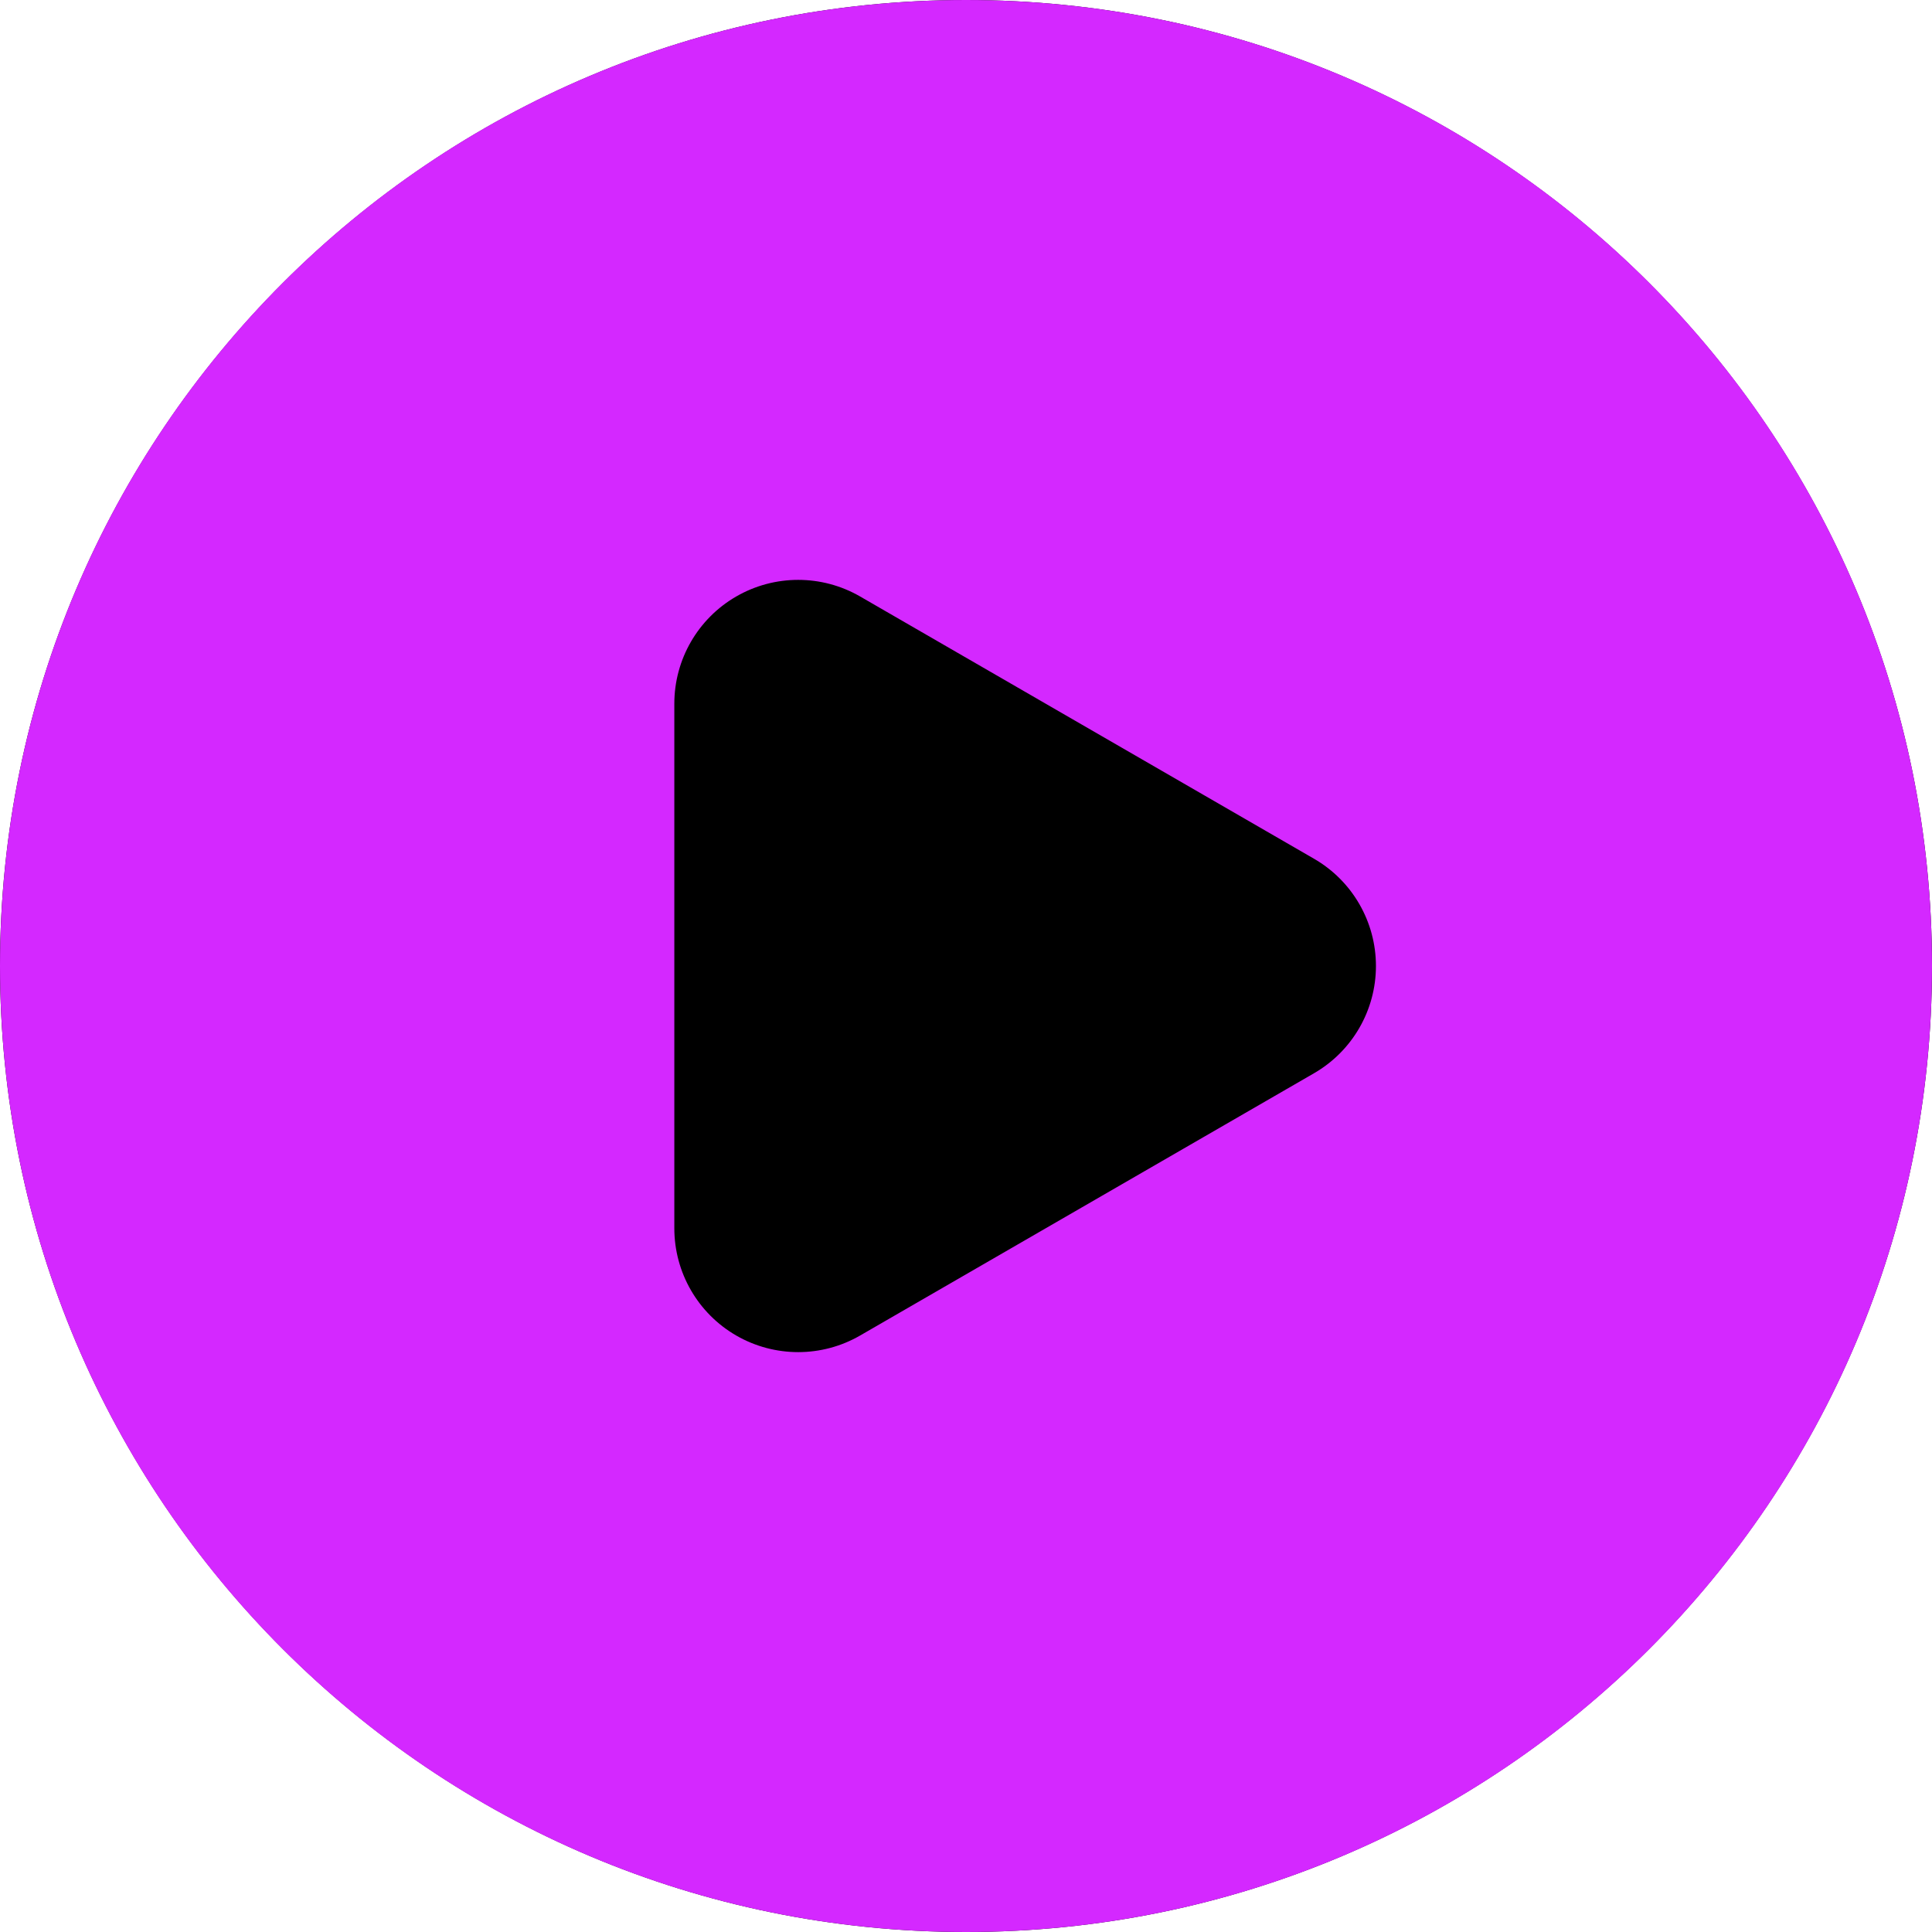
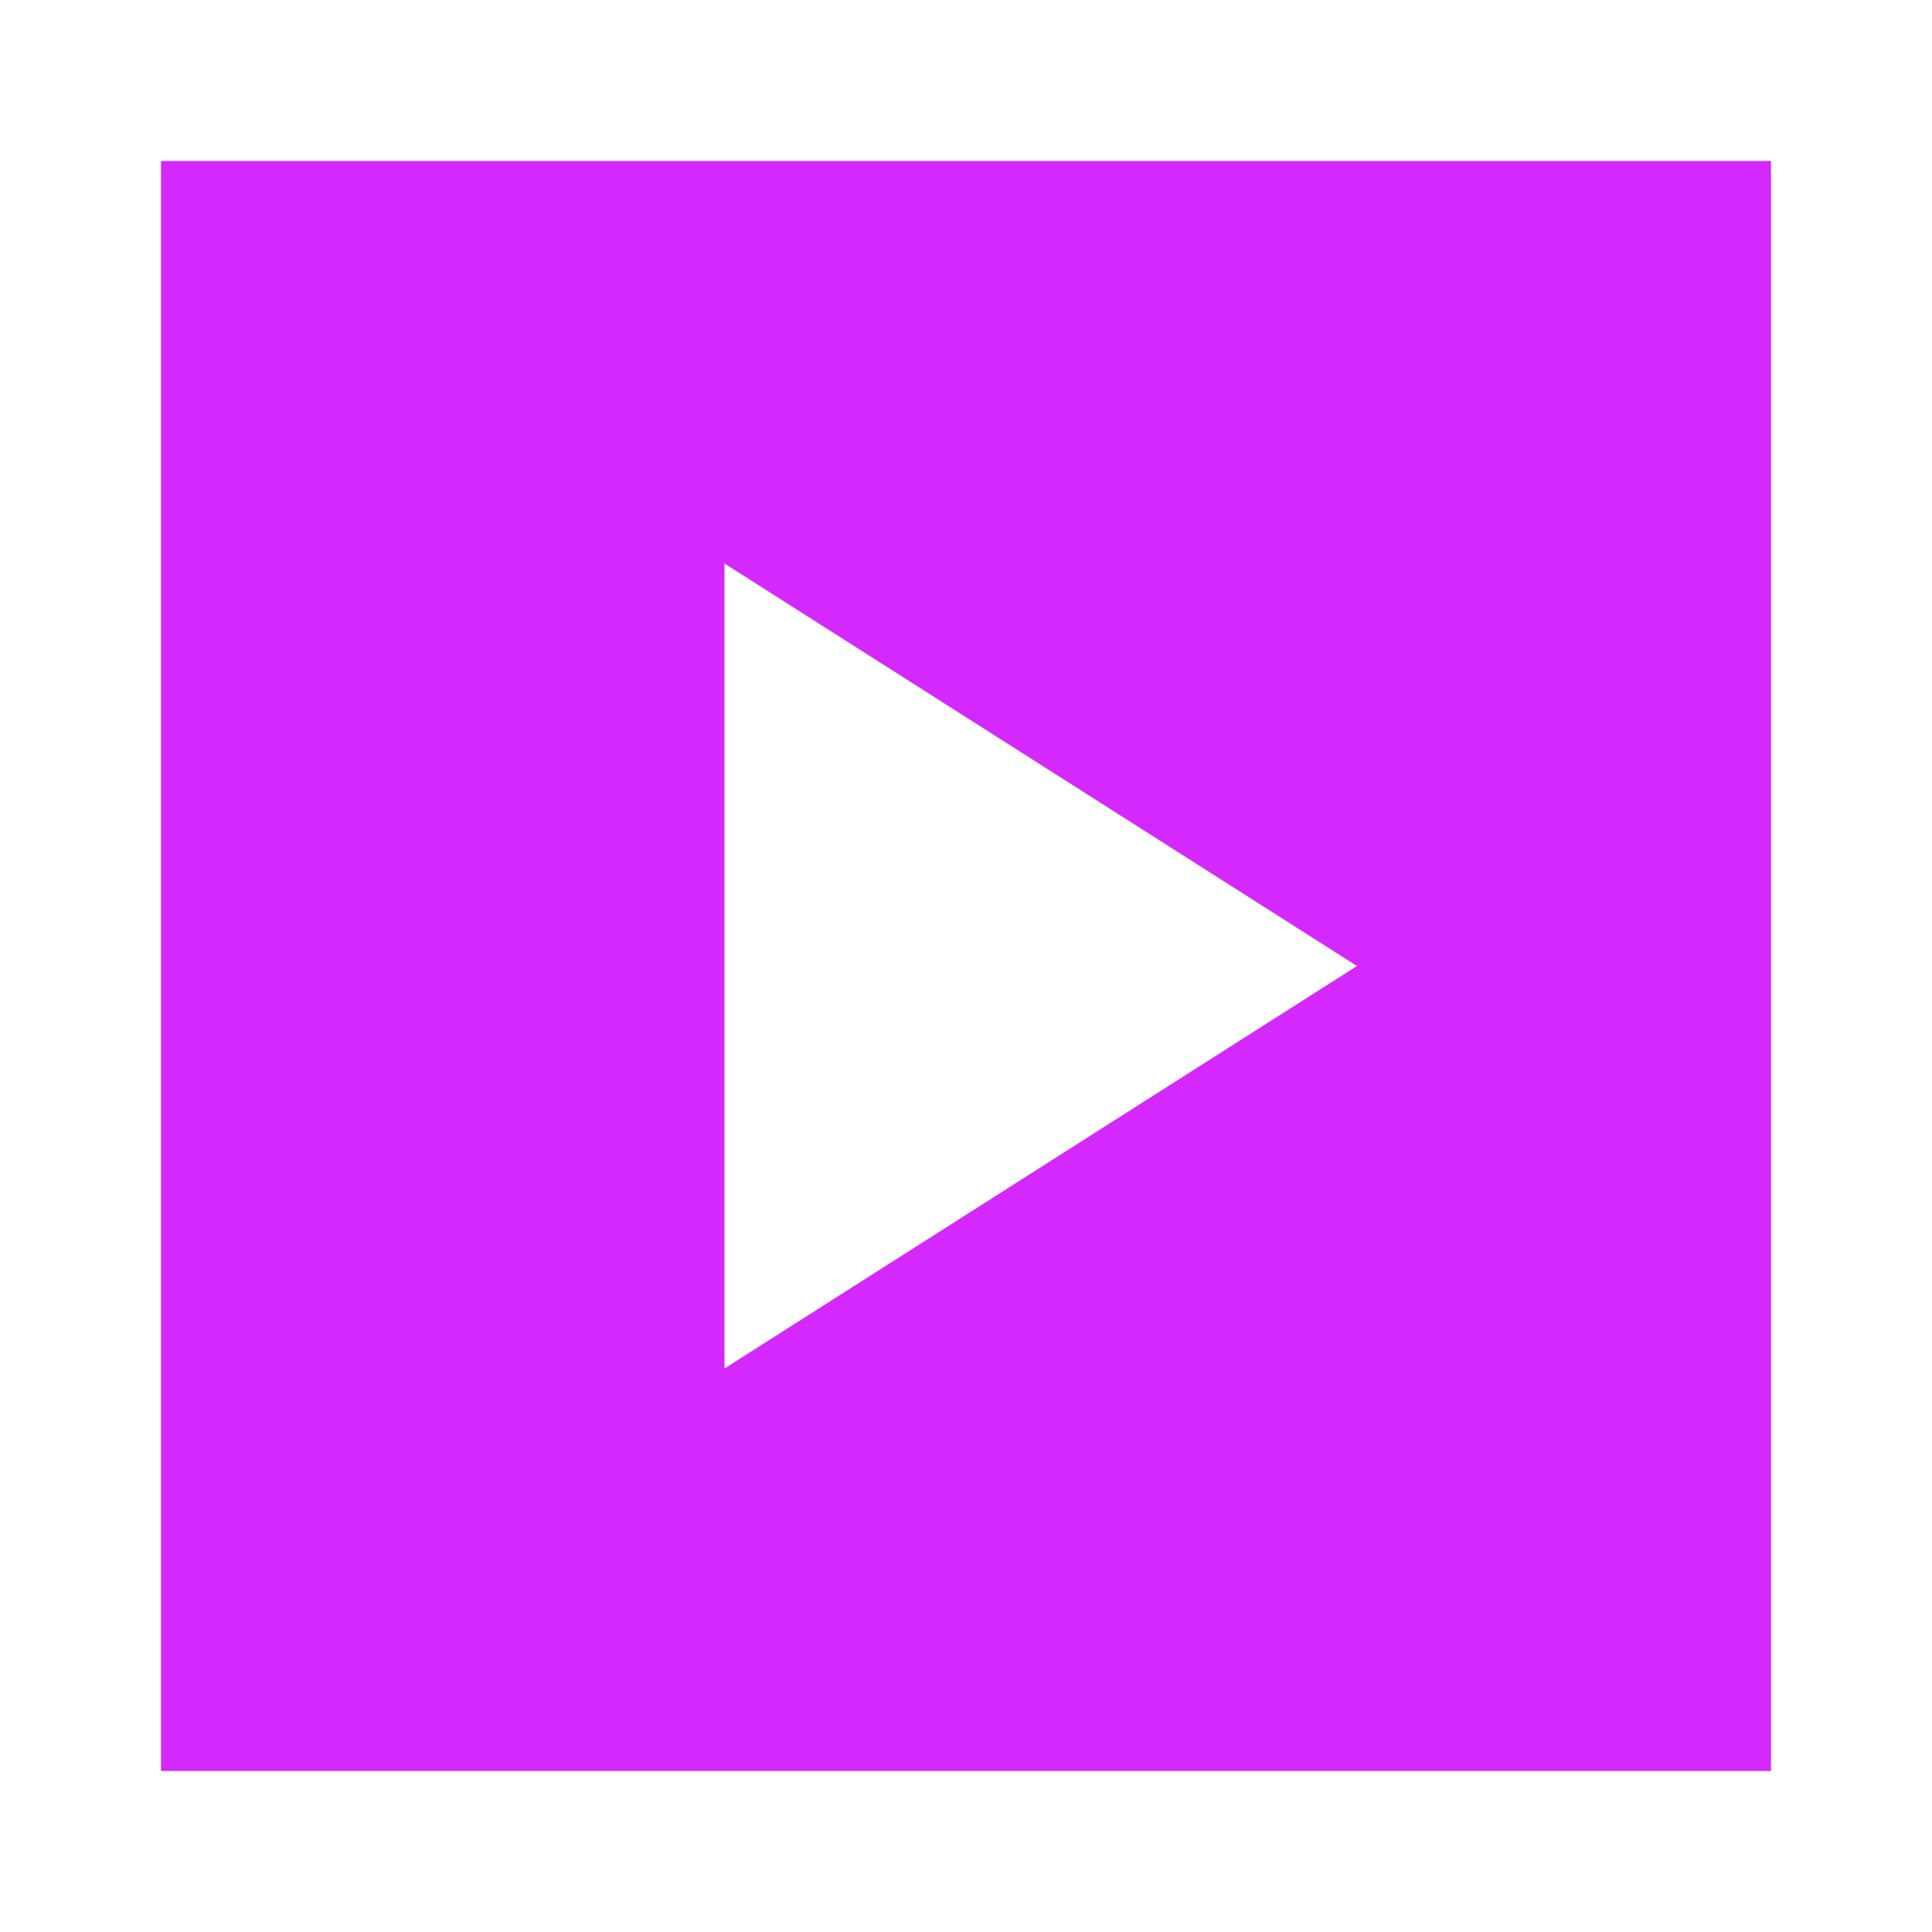
- <svg xmlns="http://www.w3.org/2000/svg" fill="#d428ff" height="800px" width="800px" version="1.1" id="Layer_1" viewBox="0 0 512.00 512.00" xml:space="preserve">
-   <g id="SVGRepo_bgCarrier" stroke-width="0">
-     <rect x="0" y="0" width="512.00" height="512.00" rx="256" fill="#000" strokewidth="0" />
-   </g>
+ <svg xmlns="http://www.w3.org/2000/svg" width="800px" height="800px" viewBox="0 0 24 24" fill="none">
+   <g id="SVGRepo_bgCarrier" stroke-width="0" />
  <g id="SVGRepo_tracerCarrier" stroke-linecap="round" stroke-linejoin="round" />
  <g id="SVGRepo_iconCarrier">
-     <g>
-       <g>
-         <path d="M256,0C114.511,0,0,114.497,0,256c0,141.49,114.495,256,256,256c141.49,0,256-114.497,256-256C512,114.51,397.503,0,256,0 z M348.238,284.418l-120.294,69.507c-10.148,5.864-22.661,5.874-32.826,0.009c-10.158-5.862-16.415-16.699-16.415-28.426V186.493 c0-11.728,6.258-22.564,16.415-28.426c5.076-2.93,10.741-4.395,16.406-4.395c5.67,0,11.341,1.468,16.42,4.402l120.295,69.507 c10.149,5.864,16.4,16.696,16.4,28.418C364.639,267.722,358.387,278.553,348.238,284.418z" />
-       </g>
-     </g>
+     <path fill-rule="evenodd" clip-rule="evenodd" d="M2 2H22V22H2V2ZM9 17L16.857 12L9 7V17Z" fill="#d428ff" />
  </g>
</svg>
